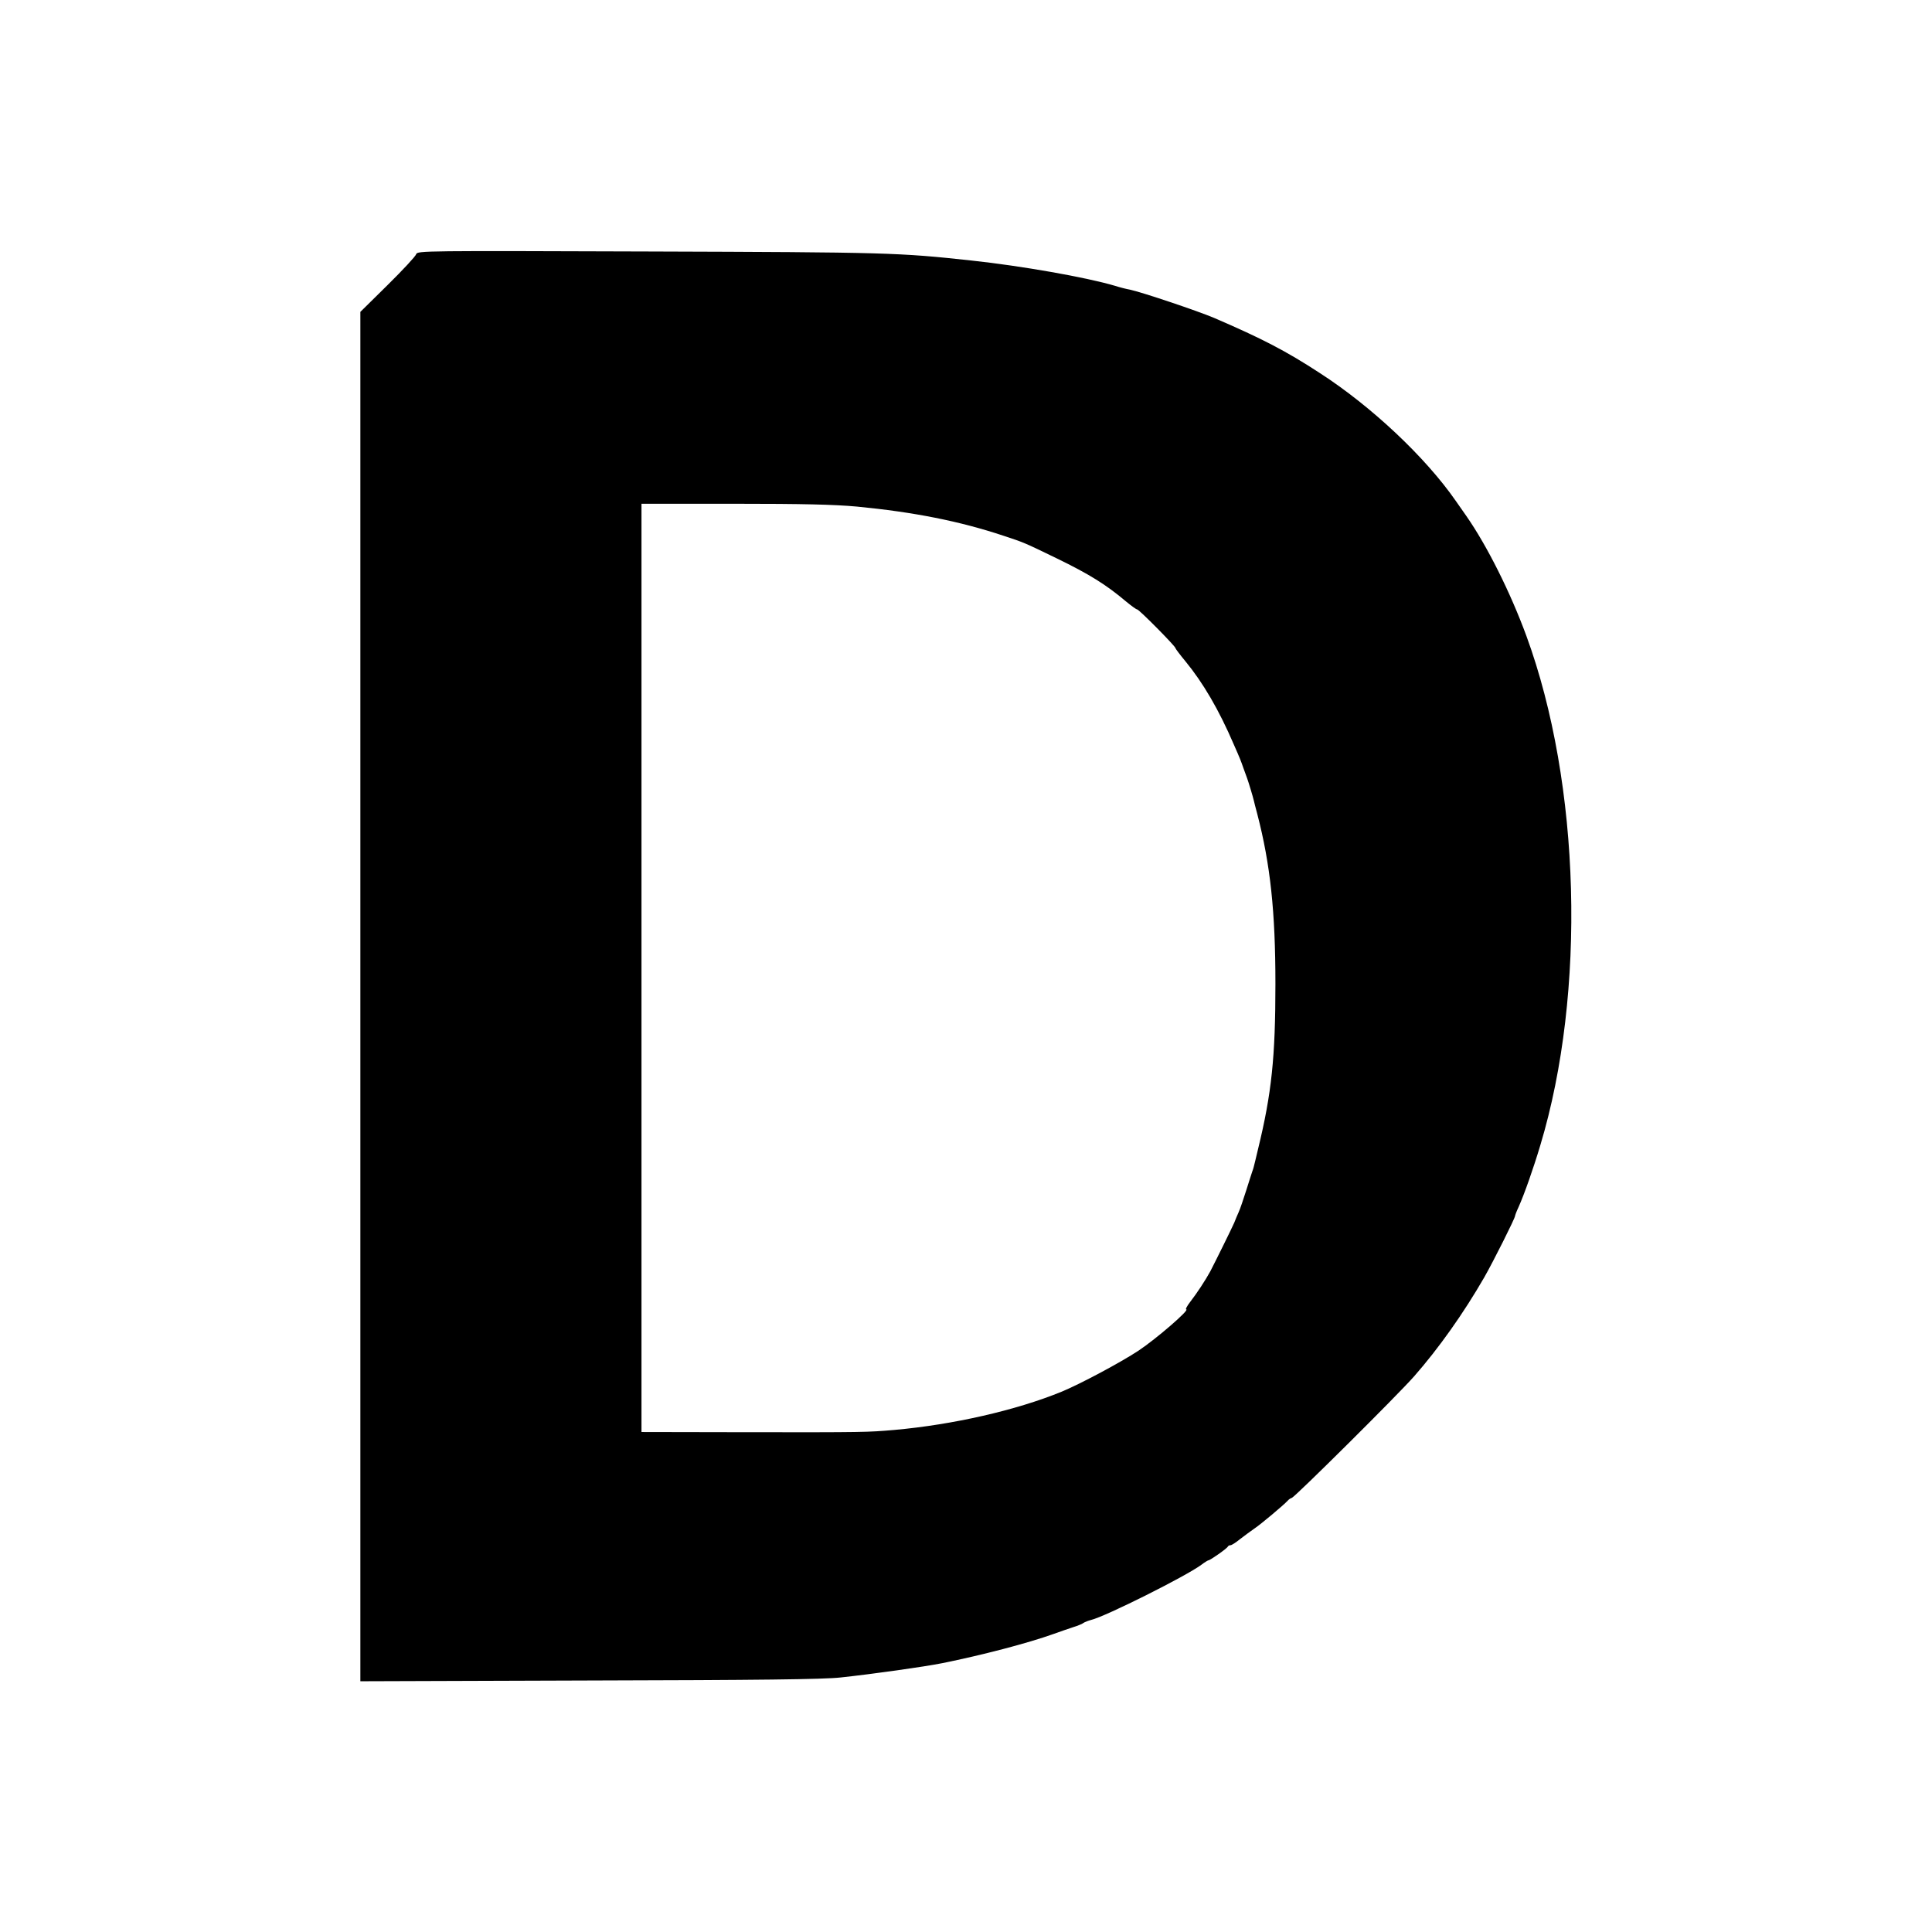
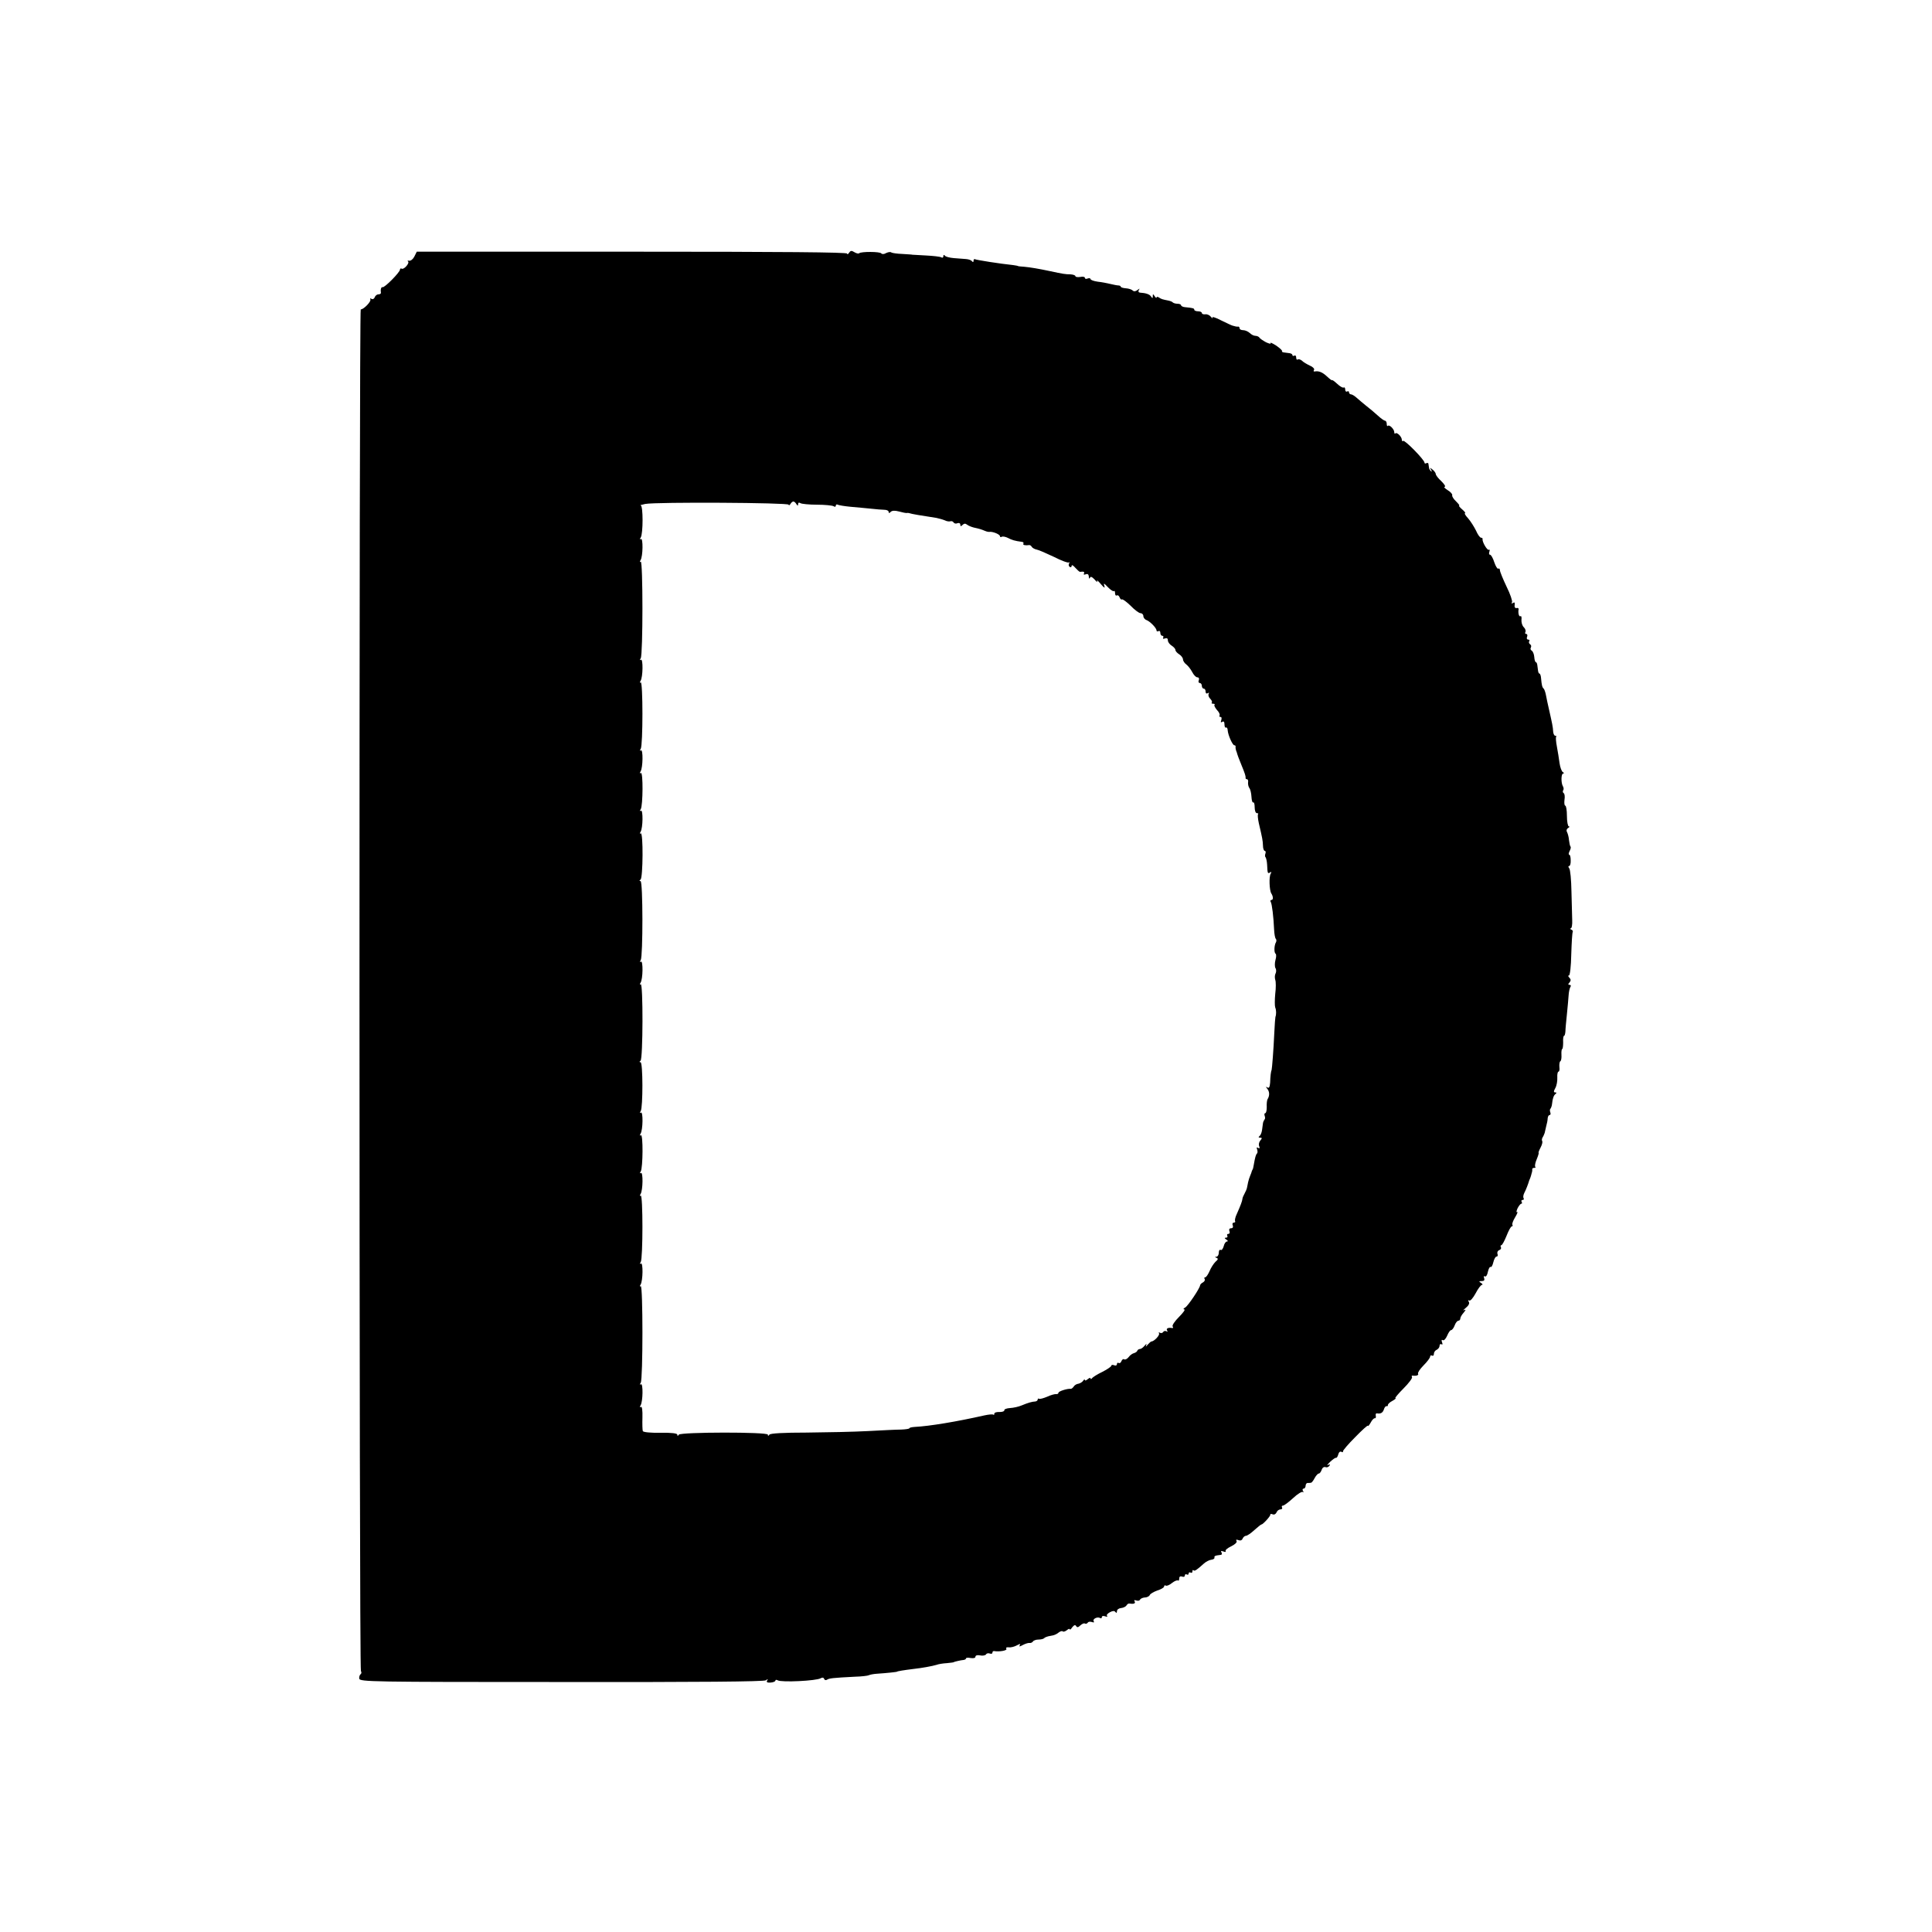
<svg xmlns="http://www.w3.org/2000/svg" version="1.0" width="1024pt" height="1024pt" viewBox="0 0 1024 1024" preserveAspectRatio="xMidYMid meet">
  <g transform="translate(0,1024) scale(0.1,-0.1)" fill="#000000" stroke="none">
-     <path d="M2206 8893 c-3 -11 -71 -84 -151 -163 l-145 -143 0 -3629 0 -3629 1213 4 c899 2 1243 6 1332 16 169 18 445 57 540 76 208 42 454 106 590 155 33 12 80 28 104 36 24 7 49 18 55 23 6 4 24 11 39 15 76 18 503 232 584 292 17 13 35 24 38 24 9 0 99 63 103 73 2 4 8 7 14 7 6 0 28 14 50 32 22 17 56 42 76 56 36 24 157 126 177 148 6 7 15 13 22 15 18 6 560 544 648 644 130 148 262 334 372 525 47 82 163 313 163 325 0 3 8 25 19 48 30 67 78 203 115 327 244 810 214 1914 -74 2700 -85 231 -208 477 -318 635 -20 28 -45 64 -56 80 -161 232 -447 501 -721 678 -181 118 -305 182 -560 292 -90 38 -385 137 -447 150 -18 3 -53 12 -78 20 -151 45 -498 106 -760 134 -386 42 -446 44 -1707 48 -1194 4 -1231 4 -1237 -14z m2336 -1338 c300 -29 544 -77 778 -155 106 -35 107 -35 280 -119 173 -84 263 -140 367 -228 28 -23 55 -43 60 -43 10 0 203 -195 203 -205 0 -3 24 -35 53 -70 93 -113 178 -258 256 -440 35 -79 38 -88 51 -125 7 -19 16 -44 20 -55 7 -19 31 -98 36 -120 1 -5 9 -37 18 -70 69 -266 96 -516 96 -900 0 -388 -20 -580 -92 -875 -11 -46 -21 -89 -23 -95 -1 -5 -5 -17 -8 -25 -3 -8 -17 -53 -32 -100 -15 -47 -32 -98 -40 -115 -7 -16 -18 -41 -23 -55 -13 -30 -99 -204 -127 -258 -25 -46 -70 -115 -108 -164 -16 -21 -25 -38 -20 -38 22 0 -157 -155 -253 -219 -94 -62 -311 -178 -409 -218 -240 -98 -573 -174 -885 -202 -141 -12 -148 -13 -807 -12 l-533 1 0 2460 0 2460 490 0 c364 0 531 -4 652 -15z" />
+     <path d="M2196 8880 c-7 -14 -19 -23 -27 -22 -8 2 -11 0 -6 -4 9 -9 -23 -45 -34 -38 -5 3 -9 0 -9 -5 0 -14 -82 -97 -92 -93 -8 2 -12 -13 -9 -30 0 -5 -5 -8 -13 -8 -8 0 -17 -7 -20 -16 -3 -8 -11 -12 -17 -8 -7 4 -9 3 -6 -3 6 -10 -35 -53 -51 -53 -9 0 -9 -7201 1 -7217 4 -6 3 -14 -2 -17 -5 -4 -8 -14 -7 -23 3 -17 65 -18 1072 -18 734 -1 1074 2 1083 9 11 8 13 8 7 -1 -5 -9 0 -12 18 -11 15 1 26 6 26 11 0 4 5 5 12 1 19 -12 206 -3 228 11 9 5 15 4 18 -3 2 -7 9 -9 15 -5 12 8 31 10 147 16 36 1 70 5 75 8 6 3 26 7 45 8 46 3 105 9 105 11 0 2 36 8 85 14 46 5 101 15 124 22 10 4 35 8 55 9 20 2 36 4 36 5 0 2 38 11 53 12 6 1 12 4 12 8 0 4 11 5 25 2 15 -2 25 0 25 7 0 7 10 10 25 7 13 -3 27 0 31 5 3 6 12 8 20 5 8 -3 14 -1 14 4 0 6 3 9 8 9 30 -5 72 3 66 12 -4 6 1 9 12 8 11 -2 30 3 43 10 17 9 21 10 16 1 -5 -9 -1 -8 16 1 13 7 29 12 36 11 6 -1 14 2 18 8 3 5 16 10 29 10 12 0 26 3 30 7 3 4 13 8 21 10 8 2 21 4 29 6 8 2 20 8 28 15 8 6 18 9 21 5 4 -3 13 0 22 7 8 7 15 9 15 4 0 -4 6 0 13 11 10 12 16 15 21 6 5 -8 11 -7 22 4 9 8 19 13 24 10 5 -3 11 -1 15 4 3 6 13 7 22 4 10 -4 14 -2 10 4 -8 12 20 26 34 17 5 -3 9 -1 9 5 0 6 8 8 18 4 9 -3 14 -2 10 2 -5 5 2 13 15 20 15 8 24 8 29 1 5 -7 8 -5 8 4 0 9 10 16 22 17 11 1 24 7 28 13 4 7 10 11 14 11 25 -4 36 0 30 11 -5 7 -2 9 9 5 9 -3 17 -1 19 4 2 5 13 11 25 12 13 0 25 7 27 13 3 7 21 17 40 24 20 6 36 16 36 21 0 6 4 8 9 5 5 -3 20 3 33 14 14 11 28 16 32 13 3 -3 6 1 6 10 0 10 5 14 15 11 8 -4 15 -1 15 6 0 6 5 8 10 5 6 -3 10 -1 10 5 0 6 5 8 10 5 6 -3 10 -1 10 6 0 7 3 10 6 6 6 -6 17 2 55 36 11 10 29 19 39 20 10 1 18 6 17 11 -2 9 2 11 34 15 5 0 7 6 3 13 -5 8 -2 9 10 5 9 -4 15 -3 12 2 -3 5 10 16 29 25 21 10 33 22 29 28 -5 8 -1 9 10 5 10 -4 19 -1 22 8 4 8 11 15 18 15 6 0 26 13 44 30 18 16 35 30 38 30 8 0 49 45 47 52 -2 4 4 5 12 2 8 -4 17 1 21 10 3 9 13 16 21 16 8 0 11 5 8 10 -3 6 -1 10 5 10 6 0 30 18 54 40 23 22 47 36 51 32 5 -4 5 -1 1 6 -4 6 -2 12 3 12 6 0 11 7 11 15 0 8 5 15 10 15 6 0 13 0 18 1 4 0 13 11 20 25 7 13 17 24 22 24 5 0 11 9 15 19 3 11 12 18 20 15 7 -3 16 0 21 7 5 8 3 10 -7 4 -8 -4 -3 3 11 17 14 13 28 23 31 21 4 -1 9 7 12 18 3 12 10 18 17 14 6 -3 9 -3 8 2 -2 4 28 39 65 76 37 38 67 65 67 60 1 -4 7 3 15 17 7 14 17 24 22 23 4 -1 7 5 5 13 -2 8 1 14 5 13 21 -4 32 3 38 21 3 11 10 19 15 17 4 -1 7 2 6 6 0 5 10 15 24 22 14 8 21 14 16 15 -4 0 15 23 43 51 28 28 48 55 45 60 -3 5 -2 9 3 8 19 -3 34 2 29 10 -3 5 10 25 29 44 19 19 35 40 35 47 0 6 5 8 10 5 6 -3 10 1 10 10 0 8 7 18 15 21 8 4 15 13 15 21 0 8 4 11 10 8 6 -4 7 1 3 11 -4 11 -2 15 4 11 6 -4 16 7 23 23 7 17 16 30 21 30 5 0 14 11 19 25 5 14 14 25 20 25 5 0 10 5 10 12 0 6 8 20 18 31 12 15 13 18 2 13 -8 -4 -4 1 9 12 15 12 21 24 16 32 -5 8 -4 11 2 7 6 -4 21 14 34 38 13 25 28 45 34 45 5 0 3 5 -5 10 -13 8 -12 10 4 10 12 0 16 5 12 16 -3 9 -2 12 4 9 6 -4 13 7 16 24 4 17 10 28 14 26 5 -3 11 8 15 25 4 16 11 30 17 30 6 0 8 6 5 14 -3 8 1 17 9 20 9 3 12 10 9 16 -3 5 -2 10 2 10 5 0 17 23 28 50 11 28 23 50 28 50 4 0 6 4 3 8 -3 5 4 23 15 41 11 18 15 30 10 27 -5 -3 -4 5 2 19 7 14 16 25 20 25 5 0 5 5 2 10 -3 6 -1 10 5 10 6 0 9 4 5 10 -3 5 -1 17 4 27 9 17 21 48 26 66 2 4 4 9 5 12 1 3 4 10 5 15 1 6 4 13 5 18 1 4 2 10 1 15 0 4 4 7 11 7 6 0 9 3 5 6 -3 4 0 22 8 40 8 19 12 34 10 34 -2 0 2 12 10 27 8 15 12 30 9 35 -3 4 -2 14 3 21 4 6 8 17 10 22 1 6 5 21 8 35 4 14 8 33 8 43 1 9 5 17 10 17 5 0 7 6 4 14 -3 8 -3 17 1 20 3 4 7 14 8 24 3 30 9 47 19 54 6 5 6 8 -2 8 -9 0 -9 6 1 24 7 13 11 38 10 55 -1 17 2 31 6 31 5 0 7 11 5 25 -1 14 1 28 5 30 5 3 7 18 6 35 -1 16 1 30 4 30 3 0 5 16 5 35 -1 19 1 35 5 35 3 0 6 10 7 23 0 12 4 54 8 92 4 39 8 84 9 100 1 17 5 36 9 43 5 7 3 12 -4 12 -8 0 -9 4 0 13 8 10 7 17 -1 25 -7 7 -8 12 -2 12 5 0 11 49 12 112 2 62 5 115 8 119 2 4 -2 10 -8 12 -7 3 -8 6 -3 6 6 1 9 20 8 43 -1 24 -2 93 -4 153 -1 61 -6 116 -12 123 -5 7 -6 12 0 12 5 0 9 14 8 30 0 17 -3 30 -8 30 -4 0 -3 8 2 19 6 10 8 21 5 24 -3 3 -6 18 -8 34 -1 15 -6 34 -10 42 -5 8 -3 17 5 22 8 5 10 9 4 9 -5 0 -10 25 -10 55 0 30 -4 55 -9 55 -4 0 -6 14 -4 30 3 17 1 33 -4 36 -5 3 -6 10 -3 15 4 5 3 14 -1 21 -11 18 -10 68 1 68 6 0 5 4 -2 8 -6 4 -14 25 -17 47 -3 22 -9 61 -14 87 -5 26 -7 50 -4 53 3 3 1 5 -4 5 -6 0 -11 10 -12 23 -1 23 -5 42 -22 117 -6 25 -13 59 -16 75 -3 17 -9 32 -12 35 -8 6 -11 20 -14 55 -1 14 -5 25 -9 25 -3 0 -6 7 -7 15 -1 8 -3 22 -4 30 -1 8 -4 15 -7 15 -4 0 -8 12 -9 27 -1 15 -7 30 -13 34 -7 4 -9 11 -5 17 3 6 2 13 -4 17 -6 4 -8 11 -5 16 4 5 1 9 -5 9 -7 0 -10 7 -6 15 3 8 1 15 -5 15 -6 0 -7 5 -4 10 3 6 0 17 -8 25 -9 8 -14 26 -13 40 2 13 -1 22 -5 19 -8 -5 -14 17 -10 38 0 5 -5 7 -12 5 -7 -1 -11 6 -9 17 2 12 -1 16 -9 10 -7 -4 -10 -3 -5 4 3 6 -9 43 -29 83 -19 40 -35 79 -35 86 0 8 -4 12 -9 9 -4 -3 -14 13 -21 34 -7 22 -17 40 -23 40 -5 0 -6 7 -3 16 3 8 2 13 -3 10 -8 -5 -36 42 -33 57 1 4 -3 7 -8 7 -6 0 -18 17 -27 38 -10 20 -28 49 -42 65 -14 15 -21 27 -16 27 4 0 -2 9 -15 20 -13 11 -20 20 -16 20 4 0 -4 10 -17 23 -13 12 -22 27 -20 32 2 6 -9 18 -24 27 -16 10 -22 18 -16 18 7 0 -1 13 -17 29 -17 15 -30 33 -30 38 0 6 -8 17 -17 24 -15 12 -16 12 -8 -1 5 -9 5 -12 -1 -7 -5 5 -10 13 -10 18 -1 5 -2 14 -3 20 0 5 -5 7 -11 4 -5 -3 -10 -2 -10 3 0 15 -106 123 -113 115 -4 -3 -7 -1 -7 6 0 16 -26 42 -34 34 -3 -4 -6 -1 -6 6 0 16 -26 42 -34 34 -3 -4 -6 1 -6 10 0 9 -4 17 -9 17 -4 0 -22 12 -39 28 -16 15 -44 38 -62 52 -17 14 -40 33 -51 43 -10 9 -23 17 -29 17 -5 0 -10 5 -10 11 0 5 -4 7 -10 4 -5 -3 -10 1 -10 10 0 9 -4 14 -8 11 -5 -3 -20 6 -35 20 -15 14 -27 22 -27 19 0 -3 -12 6 -27 20 -25 23 -43 30 -66 26 -5 -1 -6 3 -2 9 3 5 -7 16 -22 22 -15 7 -34 18 -41 25 -8 7 -18 11 -23 8 -5 -4 -9 1 -9 10 0 9 -4 13 -10 10 -5 -3 -10 -2 -10 3 0 5 -7 9 -15 10 -8 1 -22 3 -30 4 -8 1 -12 4 -10 7 2 4 -13 17 -32 30 -19 12 -32 18 -29 12 4 -5 -7 -3 -24 5 -16 9 -32 19 -35 25 -4 5 -13 9 -21 9 -9 0 -22 7 -30 15 -9 8 -24 15 -35 15 -10 0 -19 4 -19 10 0 5 -3 9 -7 9 -5 -1 -11 0 -15 1 -5 1 -11 3 -15 4 -5 1 -32 14 -61 28 -28 15 -49 21 -46 15 3 -7 0 -5 -8 4 -7 9 -21 15 -30 13 -10 -1 -18 2 -18 7 0 5 -9 9 -20 9 -11 0 -20 4 -20 8 0 8 -7 10 -50 14 -11 1 -20 6 -20 10 0 4 -8 8 -18 8 -10 0 -22 3 -26 7 -3 4 -14 8 -24 10 -31 6 -37 8 -49 16 -7 5 -13 5 -13 0 0 -4 -5 -1 -10 7 -9 13 -10 13 -10 0 0 -12 -2 -12 -9 -2 -7 12 -27 19 -59 21 -8 1 -10 6 -6 14 6 9 5 9 -7 0 -10 -8 -19 -9 -25 -3 -6 6 -22 11 -37 12 -15 1 -27 5 -27 9 0 3 -6 6 -12 6 -7 0 -26 4 -43 8 -16 4 -47 10 -67 12 -21 3 -38 9 -38 14 0 4 -7 6 -15 3 -8 -4 -15 -2 -15 4 0 5 -11 7 -25 4 -14 -2 -25 0 -25 4 0 5 -12 9 -27 10 -25 0 -39 2 -108 17 -61 13 -104 20 -135 23 -19 1 -35 3 -35 4 0 1 -11 3 -25 5 -69 7 -195 27 -202 31 -4 3 -8 -1 -8 -8 0 -8 -3 -9 -8 -3 -4 6 -18 11 -32 12 -14 1 -43 3 -65 5 -22 2 -43 7 -47 13 -5 6 -8 5 -8 -3 0 -7 -5 -10 -11 -6 -6 4 -44 8 -83 10 -39 2 -71 4 -71 4 0 1 -23 2 -52 4 -29 1 -55 5 -59 8 -4 4 -16 2 -27 -3 -11 -7 -22 -7 -26 -2 -7 10 -107 10 -117 1 -3 -4 -15 -1 -25 5 -16 10 -21 9 -29 -3 -5 -8 -10 -10 -10 -4 0 7 -335 10 -1140 10 l-1141 0 -13 -26z m1984 -1315 c0 -5 4 -4 9 3 4 8 12 14 16 14 4 0 12 -6 16 -14 7 -10 9 -10 9 0 0 8 5 10 13 5 6 -4 46 -8 87 -8 41 0 81 -4 88 -8 7 -5 12 -3 12 3 0 6 5 8 10 5 6 -3 36 -8 68 -11 31 -3 80 -7 107 -10 28 -3 60 -6 73 -6 12 0 22 -5 22 -11 0 -8 3 -8 11 0 7 7 22 8 44 2 18 -5 37 -9 42 -8 4 1 10 0 13 -1 10 -4 64 -13 143 -25 15 -3 35 -9 45 -13 9 -5 22 -7 29 -5 6 2 14 0 17 -6 4 -6 13 -8 21 -4 9 3 15 -1 15 -8 0 -10 3 -10 12 -1 8 8 15 8 24 1 6 -5 23 -12 35 -15 32 -7 41 -10 60 -18 9 -4 20 -6 25 -5 16 2 54 -13 54 -23 0 -5 4 -6 10 -3 5 3 20 0 32 -6 21 -11 36 -16 75 -21 7 -1 10 -5 7 -10 -4 -7 10 -10 32 -7 4 0 10 -4 13 -10 4 -6 16 -12 26 -14 11 -2 52 -20 92 -39 39 -20 75 -33 79 -29 4 3 4 1 0 -6 -3 -6 -2 -14 4 -18 5 -3 10 -1 10 6 0 7 9 2 19 -10 11 -12 22 -22 25 -22 20 3 26 0 21 -9 -3 -6 1 -7 9 -4 11 4 16 0 17 -12 0 -11 3 -14 6 -6 3 8 11 5 25 -10 11 -13 16 -16 13 -8 -4 8 5 2 19 -15 19 -22 24 -25 19 -10 -5 16 -2 15 19 -7 14 -15 29 -24 32 -21 3 4 6 -1 6 -11 0 -9 4 -15 9 -12 5 3 12 -1 15 -10 4 -9 9 -14 12 -11 4 3 24 -12 46 -33 21 -22 45 -40 53 -40 8 0 15 -7 15 -15 0 -9 8 -19 18 -22 19 -8 52 -42 52 -55 0 -5 5 -6 10 -3 6 3 10 -1 10 -9 0 -9 5 -16 11 -16 5 0 7 -4 4 -10 -3 -6 1 -7 9 -4 11 4 16 0 16 -10 0 -9 9 -21 20 -28 11 -7 20 -17 20 -23 0 -6 9 -16 20 -23 11 -7 20 -19 20 -27 0 -7 8 -20 18 -27 9 -7 23 -25 31 -40 8 -16 20 -28 27 -28 8 0 11 -6 8 -15 -4 -8 -1 -15 5 -15 6 0 11 -7 11 -15 0 -8 5 -15 10 -15 6 0 10 -7 10 -16 0 -9 5 -12 12 -8 6 4 8 3 4 -4 -3 -6 0 -17 8 -25 8 -8 12 -17 9 -21 -4 -3 0 -6 7 -6 7 0 11 -3 7 -6 -3 -3 3 -15 13 -27 11 -11 17 -24 14 -29 -3 -4 -1 -8 5 -8 6 0 7 -7 4 -17 -4 -11 -3 -14 5 -9 8 5 12 0 12 -14 0 -12 4 -19 8 -16 4 2 9 -4 9 -15 2 -26 26 -79 35 -79 5 0 7 -3 7 -7 -1 -5 0 -11 1 -15 1 -5 3 -11 5 -15 2 -10 14 -42 25 -68 18 -43 23 -60 22 -67 -1 -5 2 -8 7 -8 5 0 8 -8 6 -17 -1 -10 2 -23 7 -30 5 -6 10 -27 11 -46 1 -19 5 -33 10 -30 4 2 7 -10 7 -26 0 -17 5 -31 12 -31 6 0 9 -2 6 -5 -3 -4 -1 -25 4 -48 19 -81 21 -92 22 -119 0 -16 5 -28 10 -28 4 0 6 -6 3 -14 -3 -8 -3 -17 1 -20 3 -4 7 -21 8 -39 2 -47 3 -49 16 -41 7 5 8 3 3 -7 -10 -15 -7 -88 3 -104 11 -17 11 -35 1 -35 -6 0 -7 -5 -4 -10 7 -11 15 -80 18 -147 1 -23 5 -45 9 -49 4 -4 4 -12 1 -18 -10 -16 -11 -56 -2 -61 4 -3 4 -18 -1 -34 -4 -15 -4 -34 0 -42 5 -7 5 -20 1 -28 -5 -9 -5 -24 -2 -34 4 -10 4 -44 0 -75 -3 -32 -3 -64 0 -72 6 -14 6 -37 1 -50 -1 -3 -4 -41 -6 -85 -4 -91 -12 -188 -14 -195 -4 -9 -7 -34 -8 -68 -2 -24 -6 -31 -14 -26 -10 6 -10 5 -1 -7 12 -15 13 -35 2 -54 -4 -5 -6 -25 -5 -43 0 -17 -3 -32 -8 -32 -4 0 -6 -6 -3 -14 3 -8 3 -17 -1 -20 -3 -4 -7 -12 -8 -19 -1 -7 -3 -23 -5 -37 -2 -14 -8 -28 -14 -32 -6 -5 -5 -8 4 -8 11 0 11 -3 1 -15 -7 -8 -10 -22 -6 -30 4 -11 2 -14 -6 -9 -7 5 -9 2 -5 -8 3 -9 3 -19 -1 -22 -6 -6 -10 -21 -17 -61 -2 -11 -4 -21 -5 -22 -2 -2 -3 -6 -5 -10 -1 -5 -5 -16 -9 -25 -4 -9 -9 -25 -11 -35 -2 -10 -4 -19 -4 -20 -1 -2 -1 -6 -2 -10 -1 -5 -6 -17 -12 -28 -6 -11 -12 -24 -12 -30 -1 -11 -10 -35 -30 -80 -8 -16 -11 -33 -9 -37 3 -4 0 -8 -6 -8 -7 0 -10 -7 -6 -15 3 -9 0 -15 -9 -15 -9 0 -12 -6 -9 -15 4 -8 1 -15 -6 -15 -6 0 -8 -4 -5 -10 3 -5 0 -10 -7 -10 -9 0 -9 -3 2 -10 8 -5 10 -10 4 -10 -7 0 -15 -11 -18 -25 -4 -14 -11 -23 -16 -20 -6 3 -10 -3 -10 -14 0 -12 -6 -21 -12 -22 -10 0 -10 -2 0 -6 10 -4 8 -9 -6 -21 -10 -10 -24 -32 -31 -49 -8 -18 -18 -33 -23 -33 -5 0 -7 -4 -3 -9 3 -6 -1 -13 -9 -18 -8 -4 -15 -11 -15 -15 -2 -17 -64 -109 -79 -118 -10 -5 -12 -10 -5 -10 7 0 -6 -18 -28 -40 -22 -22 -37 -44 -34 -50 4 -6 3 -10 -2 -9 -21 4 -34 -2 -27 -13 4 -6 3 -8 -4 -4 -6 3 -13 2 -17 -4 -4 -6 -11 -7 -17 -4 -6 4 -8 3 -5 -3 6 -9 -26 -43 -40 -43 -3 0 -12 -8 -20 -17 -10 -12 -12 -13 -8 -3 4 10 2 9 -8 -2 -8 -10 -19 -18 -25 -18 -6 0 -12 -4 -14 -9 -1 -5 -10 -11 -18 -13 -8 -2 -21 -11 -28 -21 -7 -9 -18 -15 -23 -12 -5 4 -12 -1 -15 -9 -3 -9 -10 -13 -15 -10 -5 3 -9 0 -9 -6 0 -7 -7 -10 -15 -6 -8 3 -15 2 -15 -3 0 -4 -21 -19 -47 -32 -27 -13 -51 -28 -55 -34 -4 -5 -8 -6 -8 -1 0 5 -7 3 -15 -4 -8 -7 -15 -9 -15 -4 0 5 -4 3 -9 -4 -4 -7 -16 -14 -25 -16 -10 -1 -21 -8 -25 -15 -5 -7 -11 -12 -15 -12 -19 2 -66 -13 -66 -21 0 -5 -6 -8 -12 -7 -7 1 -29 -5 -48 -14 -19 -8 -38 -13 -42 -11 -5 3 -8 1 -8 -4 0 -5 -6 -9 -12 -10 -19 -1 -39 -7 -73 -21 -16 -7 -44 -13 -62 -14 -17 -1 -31 -6 -30 -12 1 -5 -10 -9 -25 -9 -16 1 -28 -3 -28 -9 0 -6 -2 -8 -5 -5 -4 3 -25 1 -48 -4 -146 -33 -290 -57 -369 -61 -16 -1 -28 -4 -28 -7 0 -3 -19 -6 -43 -7 -23 0 -103 -4 -177 -8 -74 -4 -220 -7 -325 -8 -122 0 -193 -4 -197 -11 -6 -8 -8 -8 -8 0 0 15 -462 14 -472 0 -5 -8 -8 -8 -8 0 0 7 -30 11 -90 10 -52 -1 -91 3 -93 9 -2 5 -3 38 -2 72 1 38 -2 60 -8 56 -6 -4 -7 -1 -2 8 13 20 14 120 2 112 -6 -4 -7 -1 -1 8 12 19 12 519 0 512 -5 -4 -6 0 -1 8 13 20 14 120 2 112 -6 -4 -7 -1 -1 8 12 19 12 359 0 352 -5 -4 -6 0 -1 8 13 20 14 120 2 112 -6 -4 -7 -1 -1 8 12 20 13 199 1 192 -6 -4 -7 -1 -2 8 13 20 14 120 2 112 -6 -4 -7 -1 -1 8 12 20 12 259 -1 259 -7 0 -7 3 0 8 13 9 14 413 1 405 -5 -4 -6 0 -1 8 13 20 14 120 2 112 -6 -4 -7 -1 -1 8 12 20 12 419 -1 419 -7 0 -7 3 0 8 13 9 15 253 1 245 -5 -4 -6 -1 -1 8 13 20 14 120 2 112 -6 -4 -7 -1 -1 8 12 20 13 199 1 192 -6 -4 -7 -1 -2 8 13 20 14 120 2 112 -6 -4 -7 -1 -1 8 12 19 12 359 0 352 -5 -4 -6 0 -1 8 13 20 14 120 2 112 -6 -4 -7 -1 -1 8 12 19 12 519 0 512 -5 -4 -6 0 -1 8 13 20 14 120 2 112 -6 -4 -7 -1 -1 8 13 21 13 169 0 170 -6 1 5 4 24 8 61 11 760 7 760 -4z" />
  </g>
</svg>
